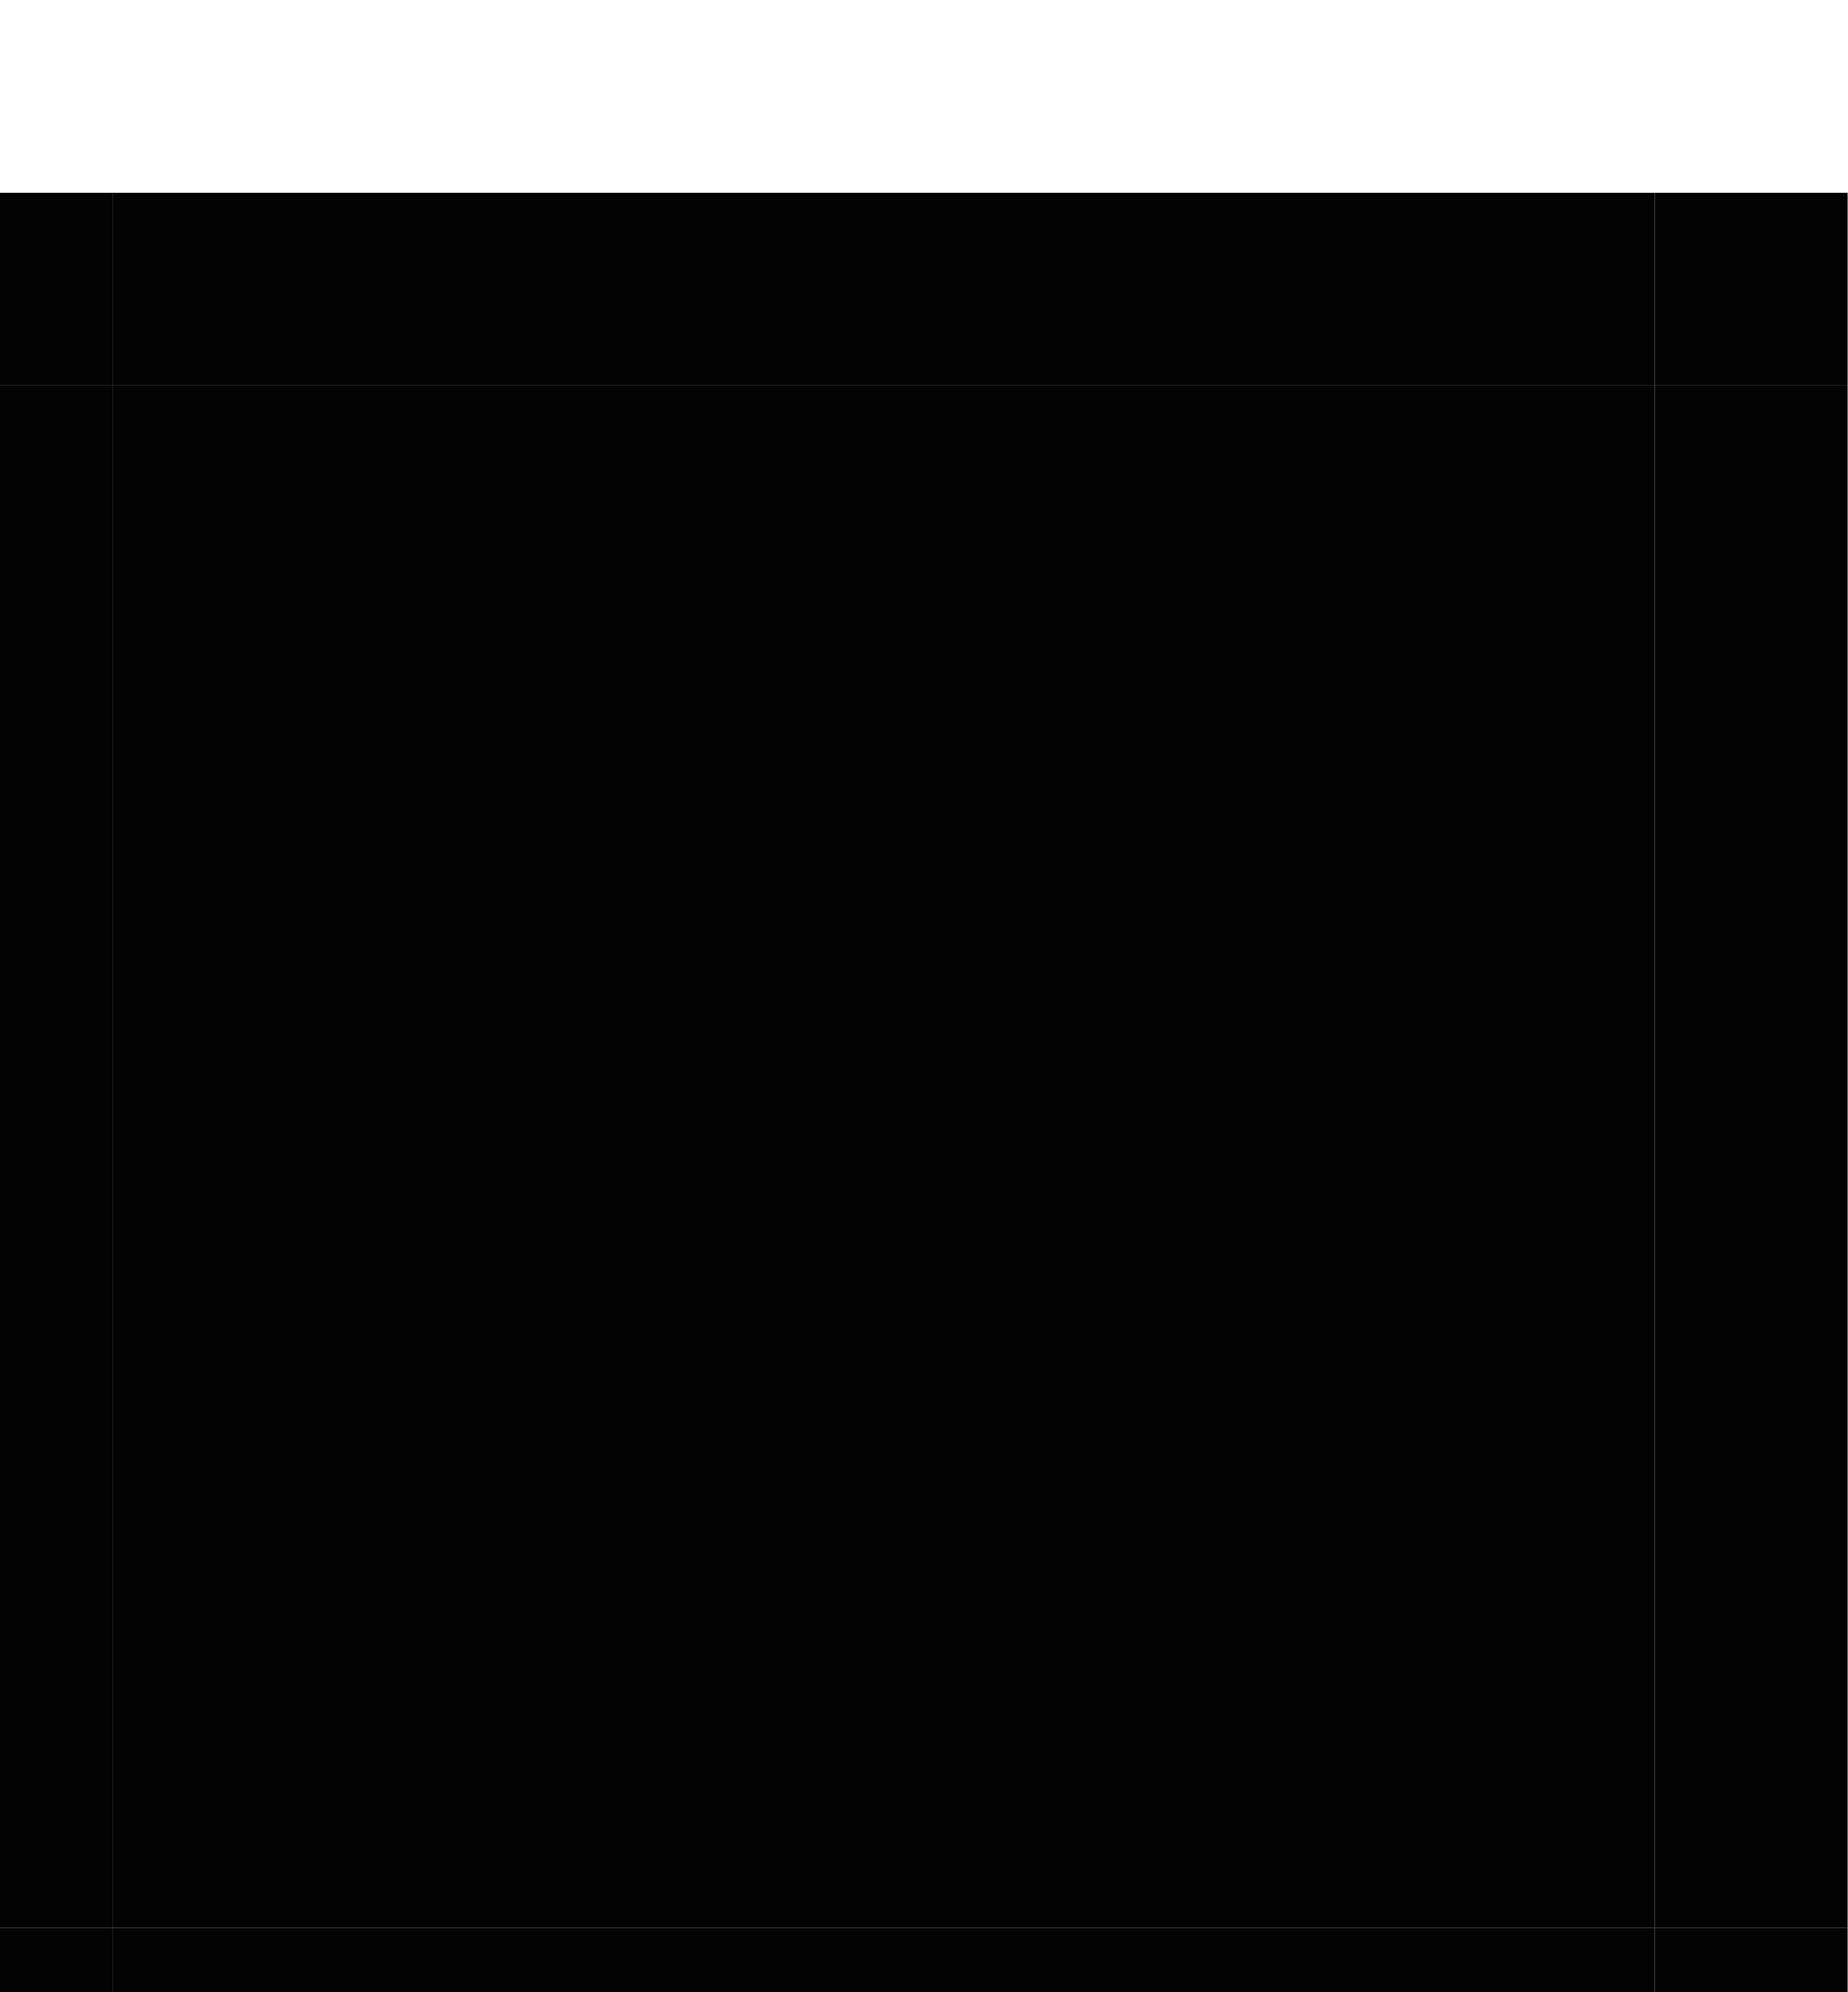
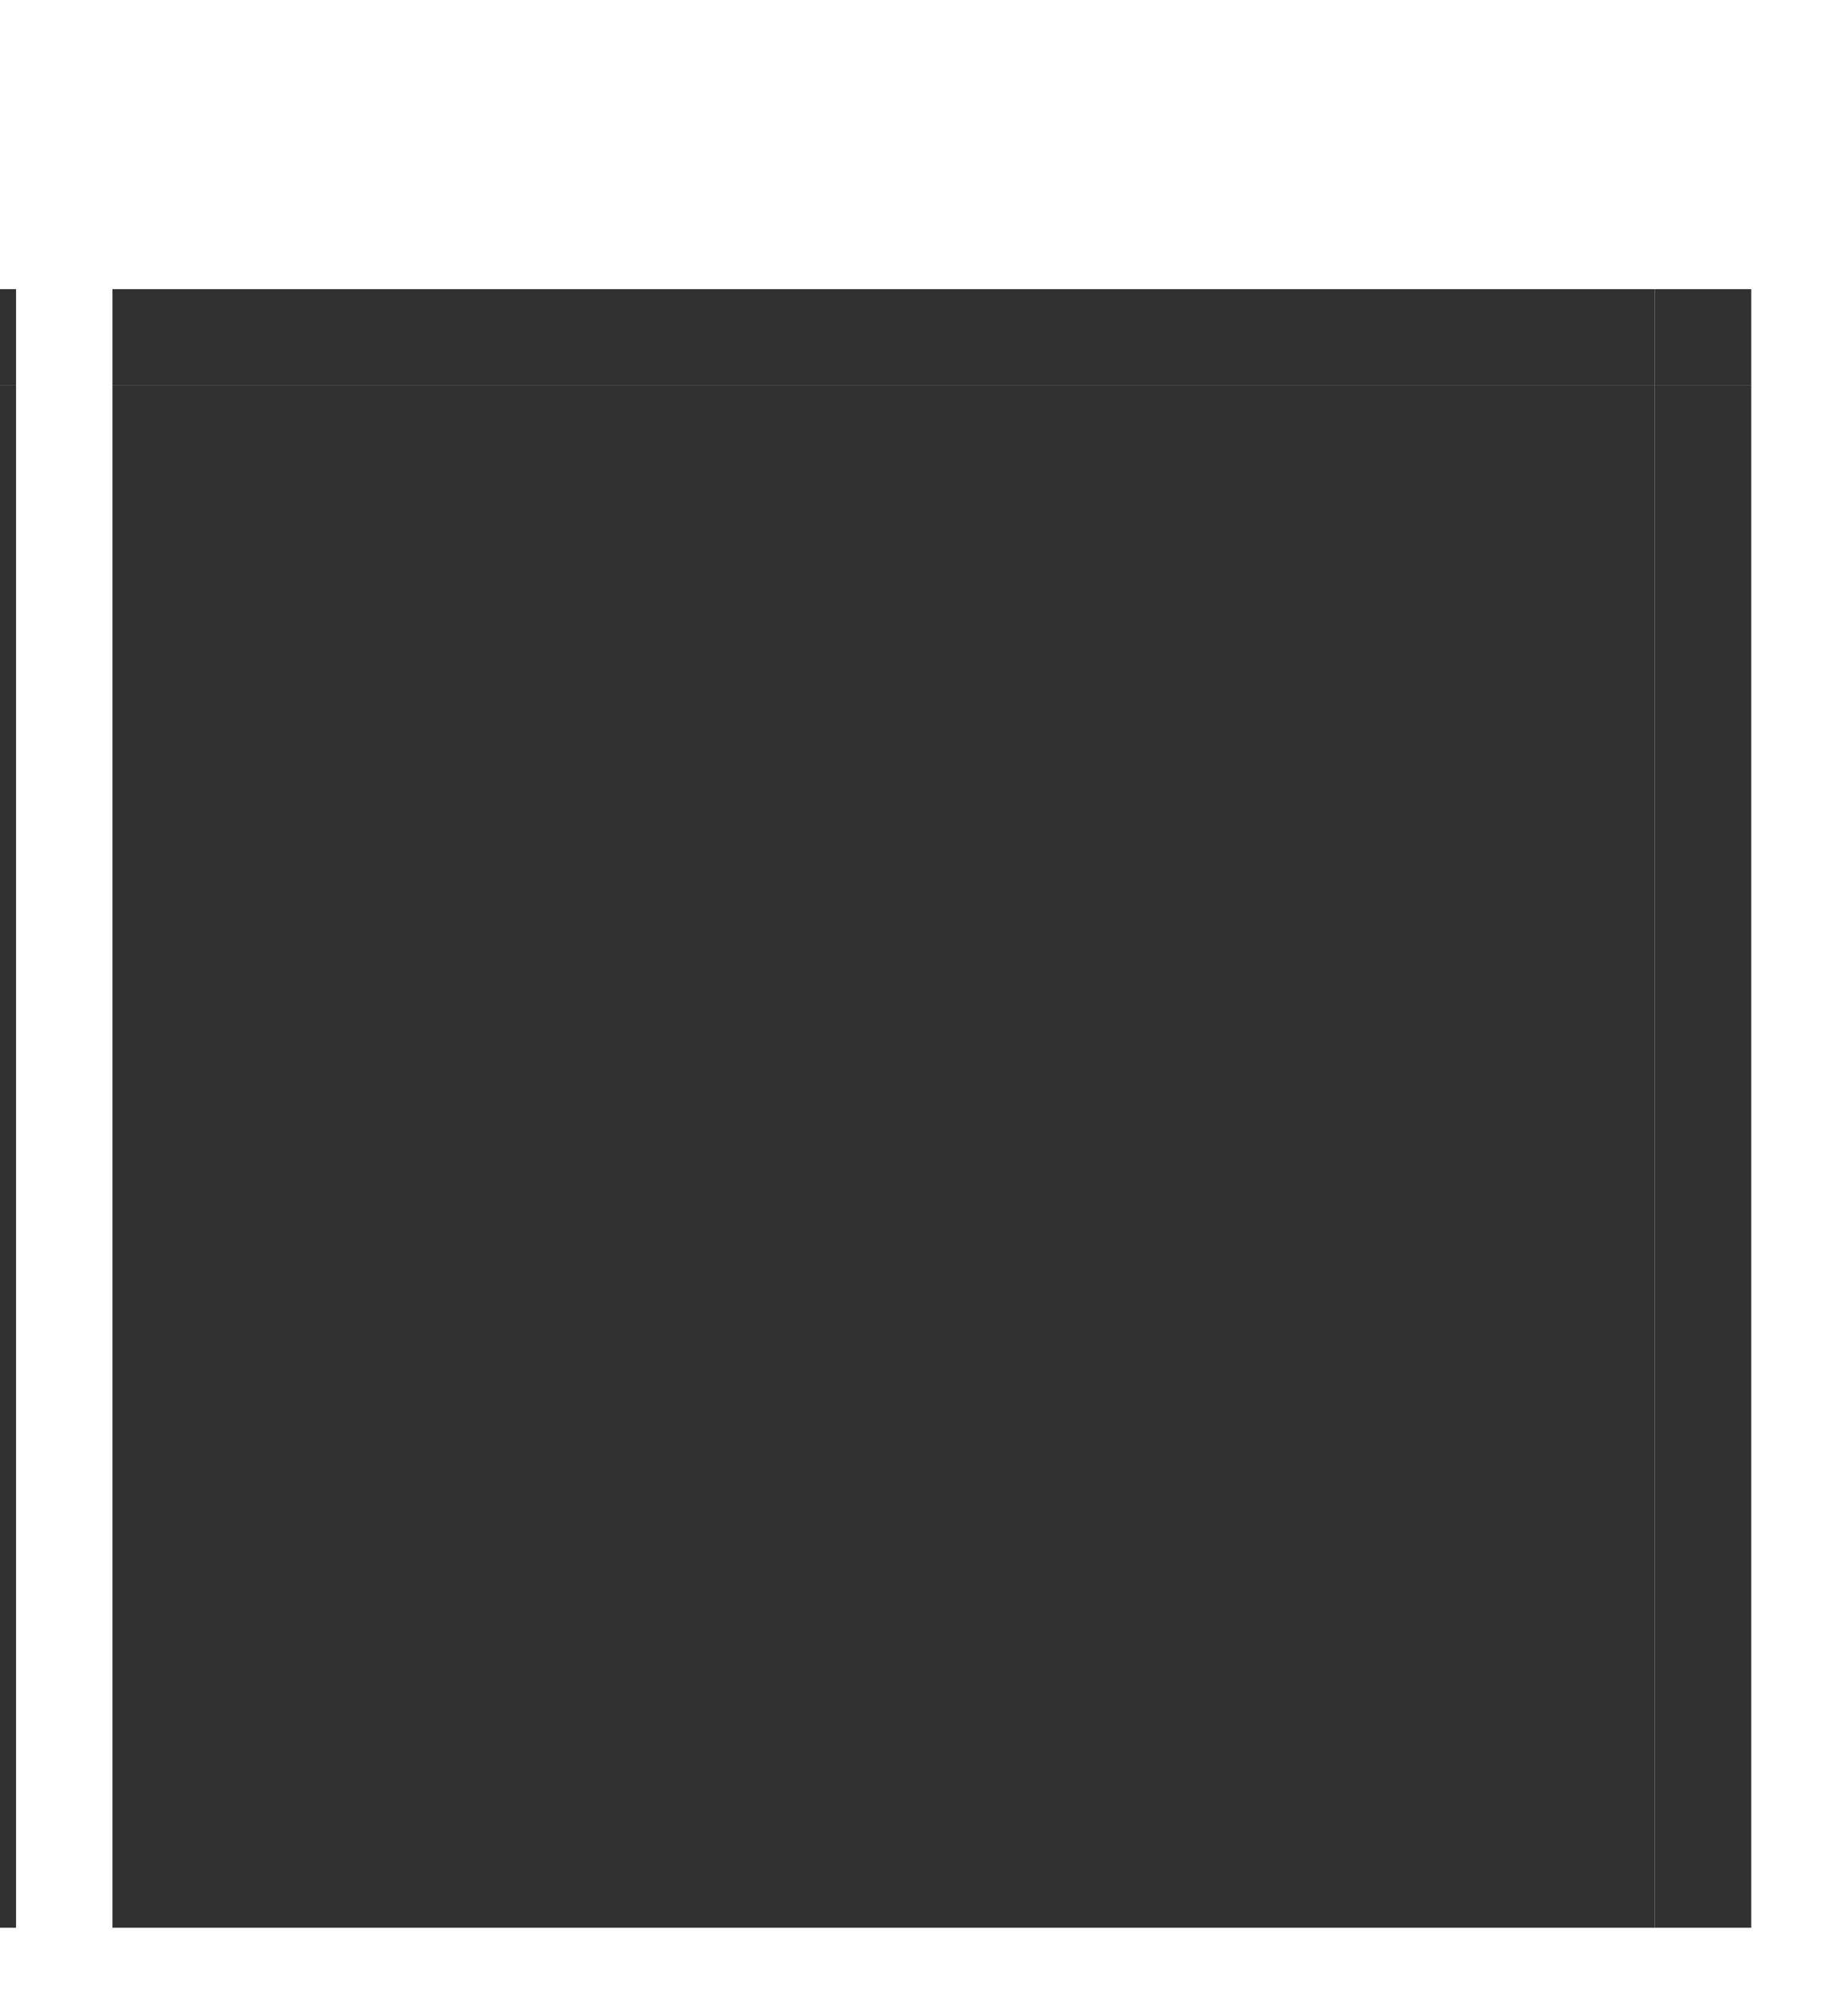
<svg xmlns="http://www.w3.org/2000/svg" xmlns:ns1="http://www.openswatchbook.org/uri/2009/osb" xmlns:xlink="http://www.w3.org/1999/xlink" width="57.5" height="62" version="1.0" viewBox="0 0 57.5 62" id="svg3642">
  <defs id="defs3644">
    <linearGradient id="linearGradient7102" ns1:paint="solid">
      <stop id="stop7100" stop-color="#424242" offset="0" />
    </linearGradient>
    <linearGradient id="linearGradient7120" y1="238.5" gradientUnits="userSpaceOnUse" x1="272" xlink:href="#linearGradient7102" y2="238.5" x2="321" gradientTransform="matrix(0.010204,0,0,0.5,57.72,-119.5)" />
    <linearGradient id="linearGradient7124" y1="238.5" gradientUnits="userSpaceOnUse" x1="272" xlink:href="#linearGradient7102" y2="238.5" x2="321" gradientTransform="matrix(0.010204,0,0,0.5,3.72,-119.5)" />
    <linearGradient id="linearGradient7128" y1="238.5" gradientUnits="userSpaceOnUse" x1="272" xlink:href="#linearGradient7102" y2="238.5" x2="321" gradientTransform="matrix(0.010204,0,0,0.5,3.72,-175.5)" />
    <linearGradient id="linearGradient7132" y1="238.5" gradientUnits="userSpaceOnUse" x1="272" xlink:href="#linearGradient7102" y2="238.5" x2="321" gradientTransform="matrix(0.010204,0,0,0.5,58.72,-176.5)" />
    <linearGradient id="linearGradient10967" y1=".789" gradientUnits="userSpaceOnUse" x1="-15.429" xlink:href="#linearGradient4795" y2=".789" x2="-14.929" gradientTransform="matrix(0,-2,1,0,292.21,206.58)" />
    <linearGradient id="linearGradient4795" ns1:paint="solid">
      <stop id="stop4793" offset="0" />
    </linearGradient>
    <linearGradient id="linearGradient10969" y1=".789" gradientUnits="userSpaceOnUse" x1="-15.429" xlink:href="#linearGradient4740" y2=".789" x2="-14.929" gradientTransform="matrix(0,-2,1,0,292.21,207.58)" />
    <linearGradient id="linearGradient4740" ns1:paint="solid">
      <stop id="stop4738" stop-color="#ccc" offset="0" />
    </linearGradient>
    <linearGradient id="linearGradient3273-6">
      <stop id="stop3275-1" offset="0" style="stop-color:#000000;stop-opacity:0.784;" />
      <stop id="stop3277-0" offset="1" style="stop-color:#000000;stop-opacity:0;" />
    </linearGradient>
  </defs>
-   <rect style="fill:#030303;fill-opacity:1;stroke-width:0.96" width="48" y="12" x="3.5" height="48" id="center" />
-   <rect id="top" height="6" x="3.5" y="6" width="48" style="fill:#030303;fill-opacity:1;stroke-width:0.339" />
-   <rect style="fill:#030303;fill-opacity:1;stroke-width:0.339" width="48" y="60" x="3.5" height="6" id="bottom" />
-   <rect transform="rotate(90)" id="right" height="6" x="12" y="-57.5" width="48" style="fill:#030303;fill-opacity:1;stroke-width:0.339" />
-   <rect style="fill:#030303;fill-opacity:1;stroke-width:0.339" width="48" y="-3.5" x="12" height="6" id="left" transform="rotate(90)" />
-   <rect transform="rotate(90)" id="topleft" height="6" x="6" y="-3.5" width="6" style="fill:#030303;fill-opacity:1;stroke-width:0.12" />
-   <rect style="fill:#030303;fill-opacity:1;stroke-width:0.12" width="6" y="-57.5" x="6" height="6" id="topright" transform="rotate(90)" />
-   <rect transform="rotate(90)" id="bottomright" height="6" x="60" y="-57.5" width="6" style="fill:#030303;fill-opacity:1;stroke-width:0.12" />
-   <rect style="fill:#030303;fill-opacity:1;stroke-width:0.12" width="6" y="-3.5" x="60" height="6" id="bottomleft" transform="rotate(90)" />
+   <rect style="fill:#0e0e0e;fill-opacity:0.854;stroke-width:0.96" width="48" y="12" x="3.5" height="48" id="center" />
+   <rect id="top" height="3" x="3.5" y="9" width="48" style="fill:#0e0e0e;fill-opacity:0.854;stroke-width:0.339" />
+   <rect style="fill:#0e0e0e;fill-opacity:0.854;stroke-width:0.339" width="48" y="63" x="3.5" height="3" id="bottom" />
+   <rect transform="rotate(90)" id="right" height="3" x="12" y="-54.5" width="48" style="fill:#0e0e0e;fill-opacity:0.854;stroke-width:0.339" />
+   <rect style="fill:#0e0e0e;fill-opacity:0.854;stroke-width:0.339" width="48" y="-0.5" x="12" height="3" id="left" transform="rotate(90)" />
+   <rect transform="rotate(90)" id="topleft" height="3" x="9" y="-0.5" width="3" style="fill:#0e0e0e;fill-opacity:0.854;stroke-width:0.12" />
+   <rect style="fill:#0e0e0e;fill-opacity:0.854;stroke-width:0.12" width="3" y="-54.5" x="9" height="3" id="topright" transform="rotate(90)" />
+   <rect transform="rotate(90)" id="bottomright" height="3" x="63" y="-54.5" width="3" style="fill:#0e0e0e;fill-opacity:0.854;stroke-width:0.12" />
+   <rect style="fill:#0e0e0e;fill-opacity:0.854;stroke-width:0.12" width="3" y="-0.5" x="63" height="3" id="bottomleft" transform="rotate(90)" />
+   <rect y="6.411" x="-37.287" height="3" width="1" id="hint-top-margin" style="opacity:1;fill:#008080;fill-opacity:1;stroke:none;stroke-width:24;stroke-linecap:butt;stroke-miterlimit:4;stroke-dasharray:none;stroke-opacity:1" />
+   <rect style="opacity:1;fill:#008080;fill-opacity:1;stroke:none;stroke-width:24;stroke-linecap:butt;stroke-miterlimit:4;stroke-dasharray:none;stroke-opacity:1" id="hint-bottom-margin" width="1" height="3" x="-34.216" y="6.411" />
+   <rect y="16.211" x="-46.931" height="1" width="3" id="hint-left-margin" style="opacity:1;fill:#008080;fill-opacity:1;stroke:none;stroke-width:24;stroke-linecap:butt;stroke-miterlimit:4;stroke-dasharray:none;stroke-opacity:1" />
+   <rect style="opacity:1;fill:#008080;fill-opacity:1;stroke:none;stroke-width:24;stroke-linecap:butt;stroke-miterlimit:4;stroke-dasharray:none;stroke-opacity:1" id="hint-right-margin" width="3" height="1" x="-46.931" y="20.346" />
</svg>
